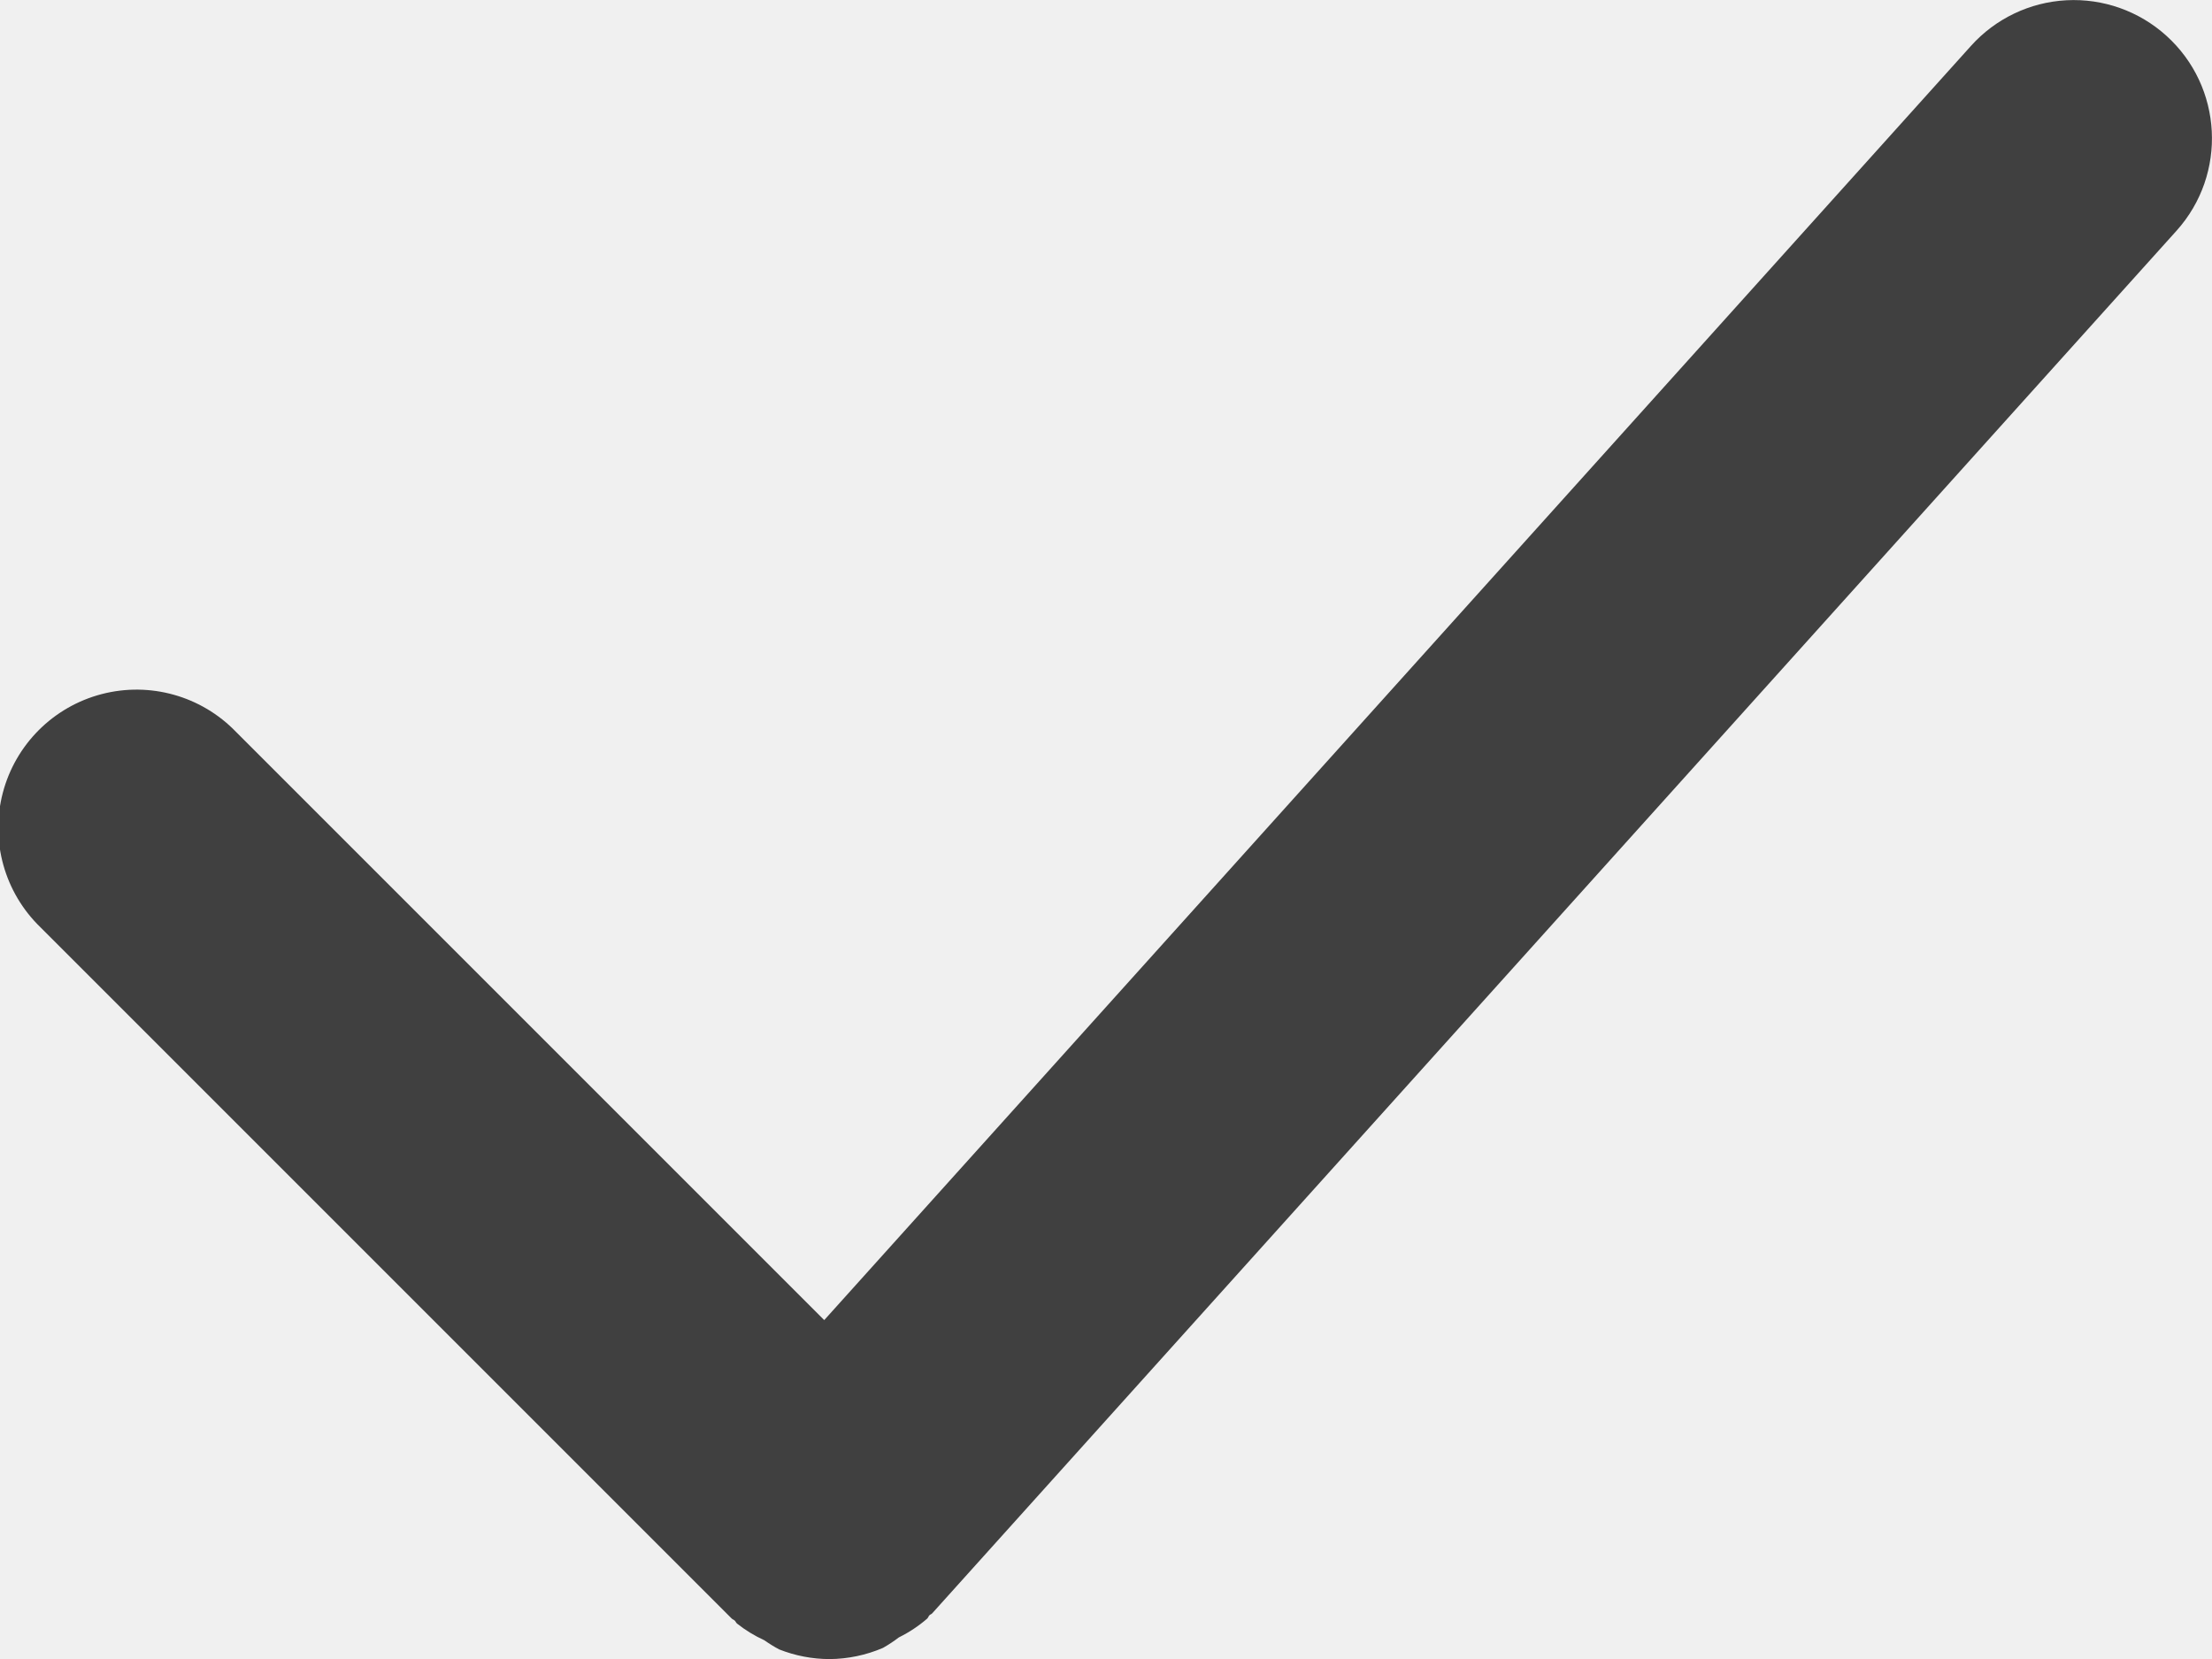
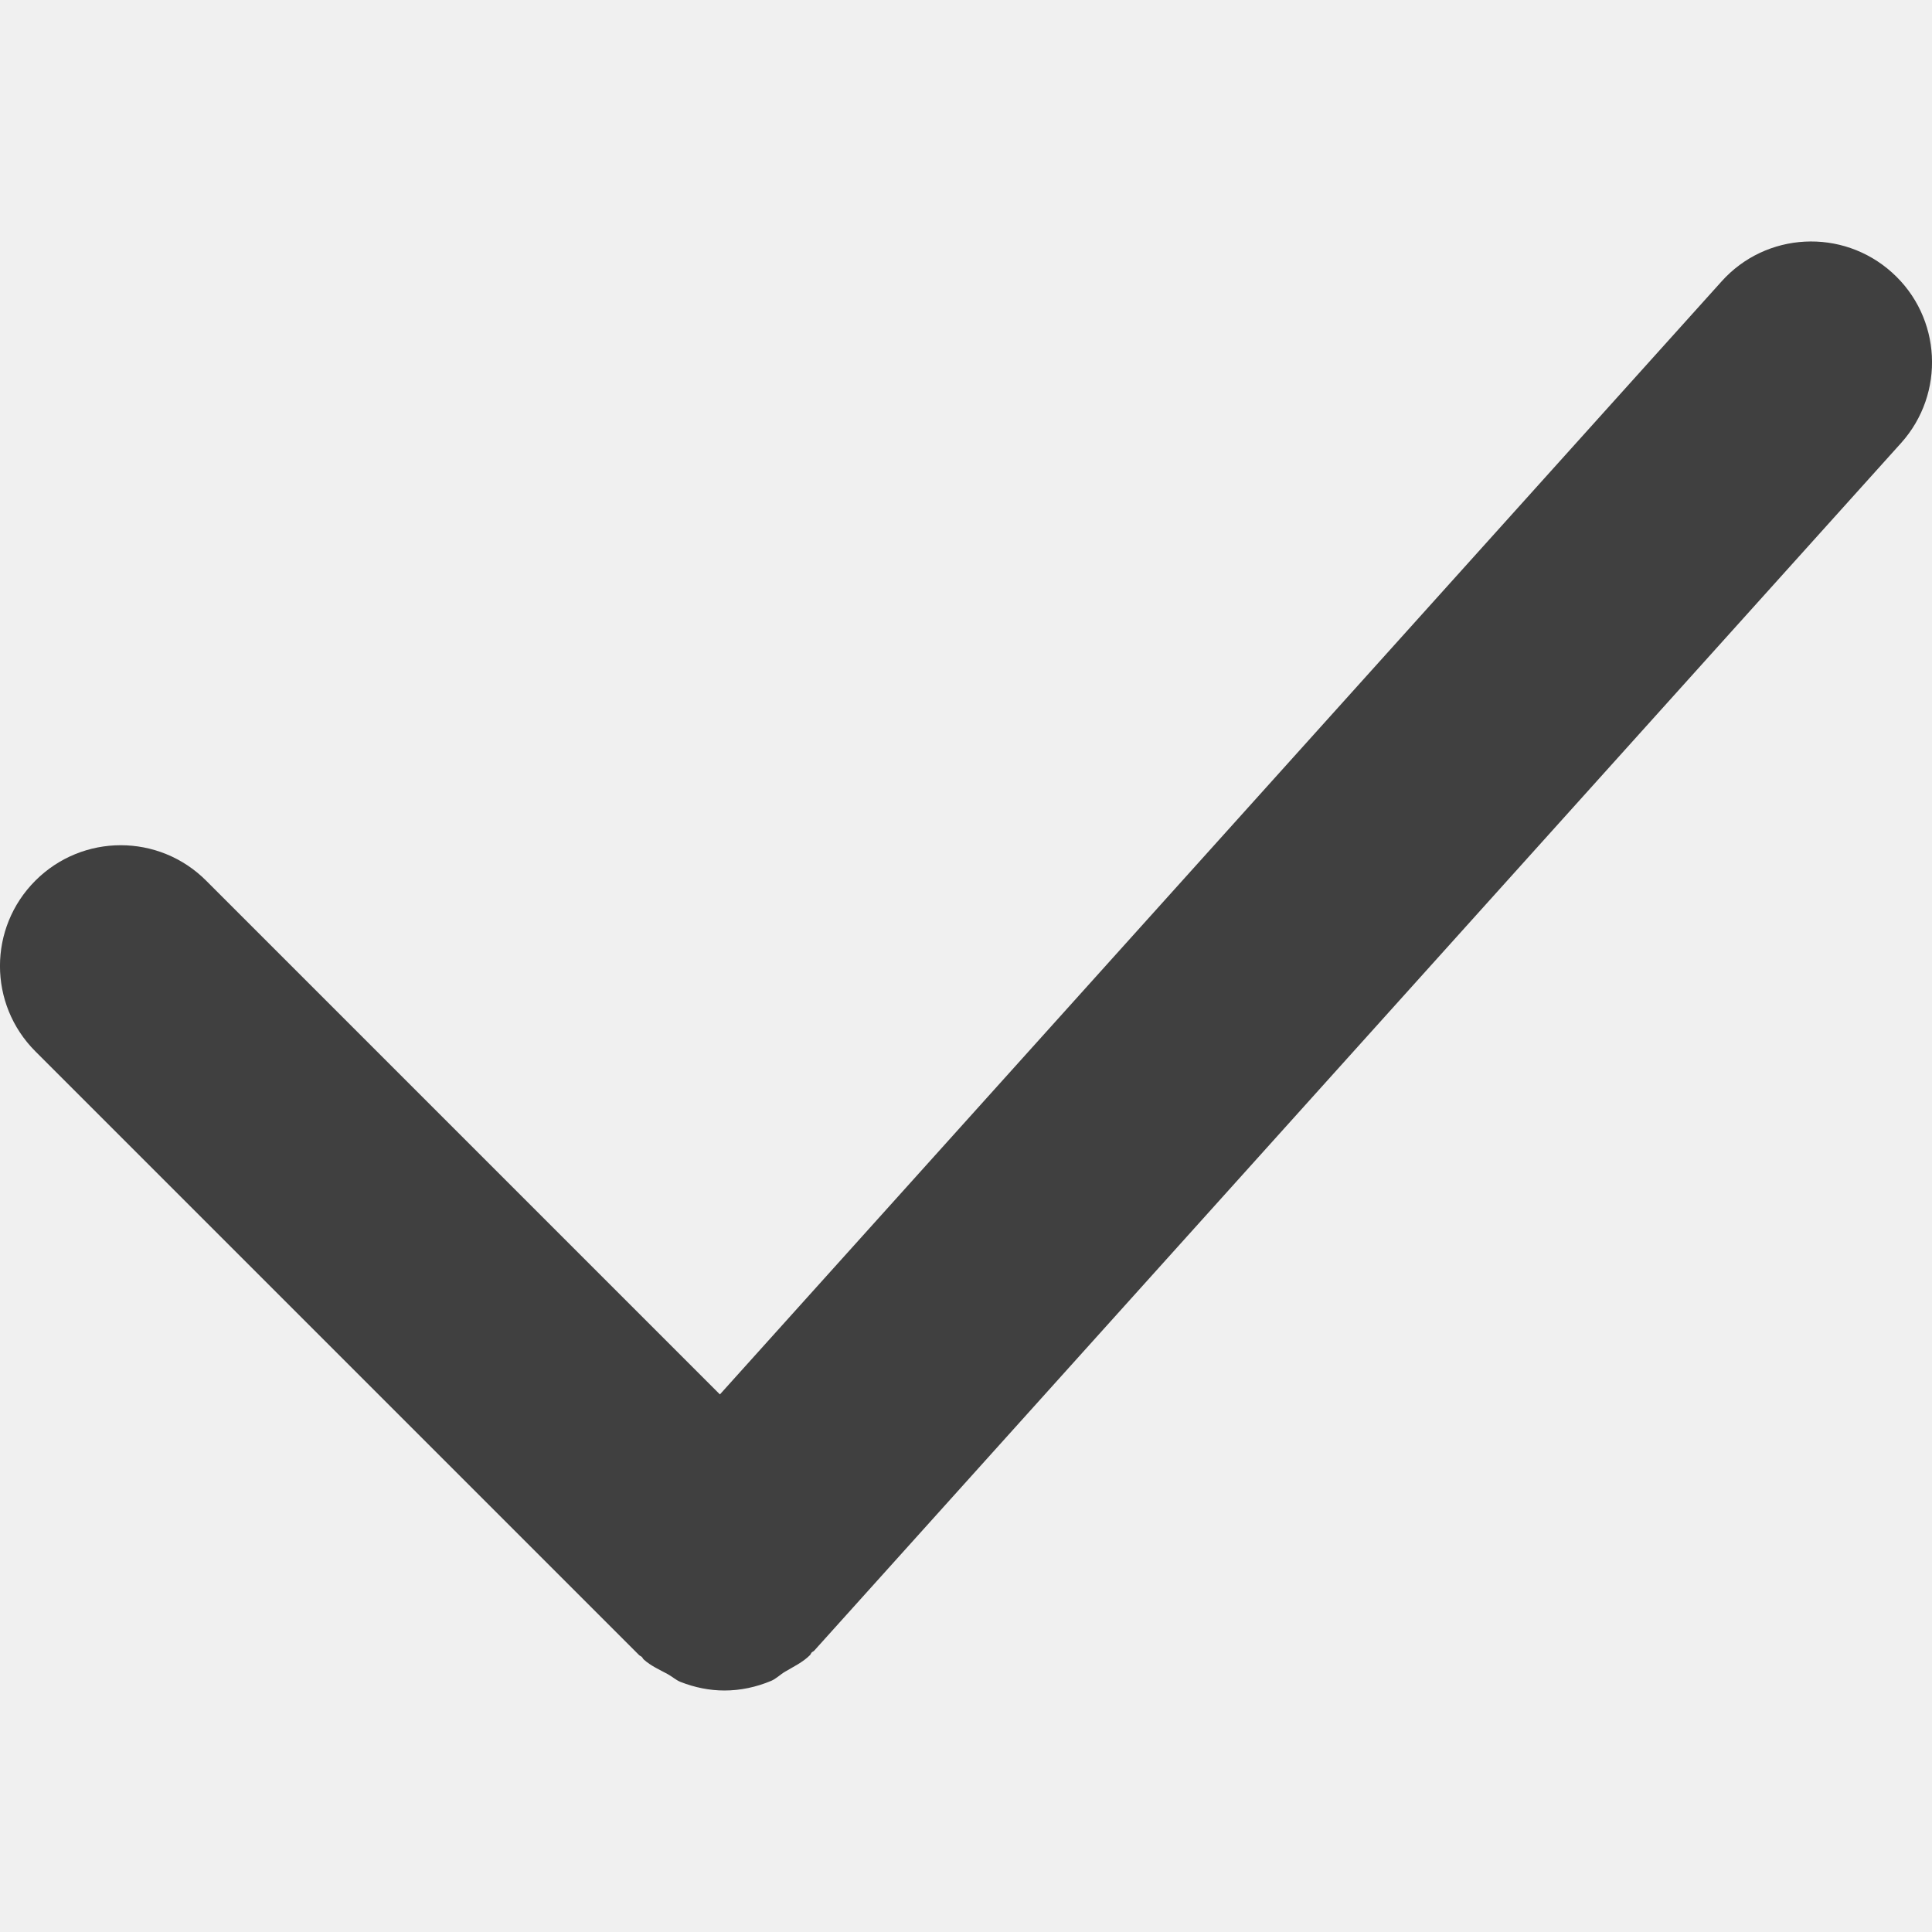
- <svg xmlns="http://www.w3.org/2000/svg" id="NEW_NO_Container" data-name="NEW NO Container" viewBox="0 0 16 12">
-   <defs>
-     <style>.cls-1{fill:#404040;}</style>
-   </defs>
-   <g id="icon-check">
-     <path class="cls-1" d="M15.669,2.257a.999.999,0,0,0-1.412.074l-8.295,9.217L1.707,7.293A1,1,0,1,0,.293,8.707l5,5c.006.006.015.008.022.015s.009.015.016.021a.969.969,0,0,0,.198.121.998.998,0,0,0,.107.066A.998.998,0,0,0,6,14H6a.998.998,0,0,0,.387-.081,1.002,1.002,0,0,0,.115-.076.961.961,0,0,0,.205-.136c.007-.007.009-.016.015-.023s.015-.008.021-.015l9-10A1,1,0,0,0,15.669,2.257Z" transform="translate(-0.0001 -1.9994)" />
+ <svg xmlns="http://www.w3.org/2000/svg" version="1.1" x="0px" y="0px" viewBox="0 0 16 16" style="enable-background:new 0 0 16 16;" xml:space="preserve">
+   <style type="text/css">
+ 	.st0{display:none;}
+ 	.st1{display:inline;}
+ 	.st2{fill:#404040;}
+ 	.st3{fill:#FFFFFF;}
+ 	.st4{fill:none;}
+ 	.st5{opacity:0.3;fill:none;}
+ 	.st6{fill:#FF0000;}
+ 	.st7{fill-rule:evenodd;clip-rule:evenodd;fill:#404040;}
+ 	.st8{fill-rule:evenodd;clip-rule:evenodd;fill:#FFFFFF;}
+ 	.st9{fill-rule:evenodd;clip-rule:evenodd;fill:#2867B2;}
+ 	.st10{fill:#EE1376;}
+ 	.st11{fill:#1DA1F2;}
+ 	.st12{fill:#1877F2;}
+ 	.st13{display:inline;fill:none;}
+ 	.st14{display:inline;fill:#404040;}
+ 	.st15{display:inline;opacity:0.3;fill:none;}
+ 	.st16{display:inline;fill-rule:evenodd;clip-rule:evenodd;fill:#404040;}
+ 	.st17{fill:none;stroke:#404040;stroke-width:2;stroke-linecap:round;}
+ </style>
+   <g id="Outter_Container" class="st0">
+ </g>
+   <g id="NEW" class="st0">
+ </g>
+   <g id="NEW_NO_Container">
+     <g id="icon-check_2_">
+       <g>
+         <path class="st2" d="M15.669,2.257c-0.411-0.37-1.044-0.337-1.412,0.074l-8.295,9.217L1.707,7.293     c-0.391-0.391-1.023-0.391-1.414,0s-0.391,1.023,0,1.414l5,5c0.006,0.006,0.015,0.008,0.022,0.015     c0.007,0.006,0.009,0.015,0.016,0.021c0.06,0.054,0.13,0.084,0.198,0.121     c0.037,0.02,0.069,0.05,0.107,0.065c0.117,0.046,0.24,0.071,0.363,0.071c0,0,0-0,0-0     S6,14,6,14c0.132,0,0.263-0.028,0.387-0.08c0.042-0.018,0.075-0.053,0.115-0.076     c0.07-0.042,0.144-0.076,0.205-0.136c0.007-0.007,0.009-0.016,0.015-0.023     c0.006-0.006,0.015-0.008,0.021-0.015l9-10C16.113,3.259,16.08,2.626,15.669,2.257z" />
+       </g>
+     </g>
  </g>
</svg>
